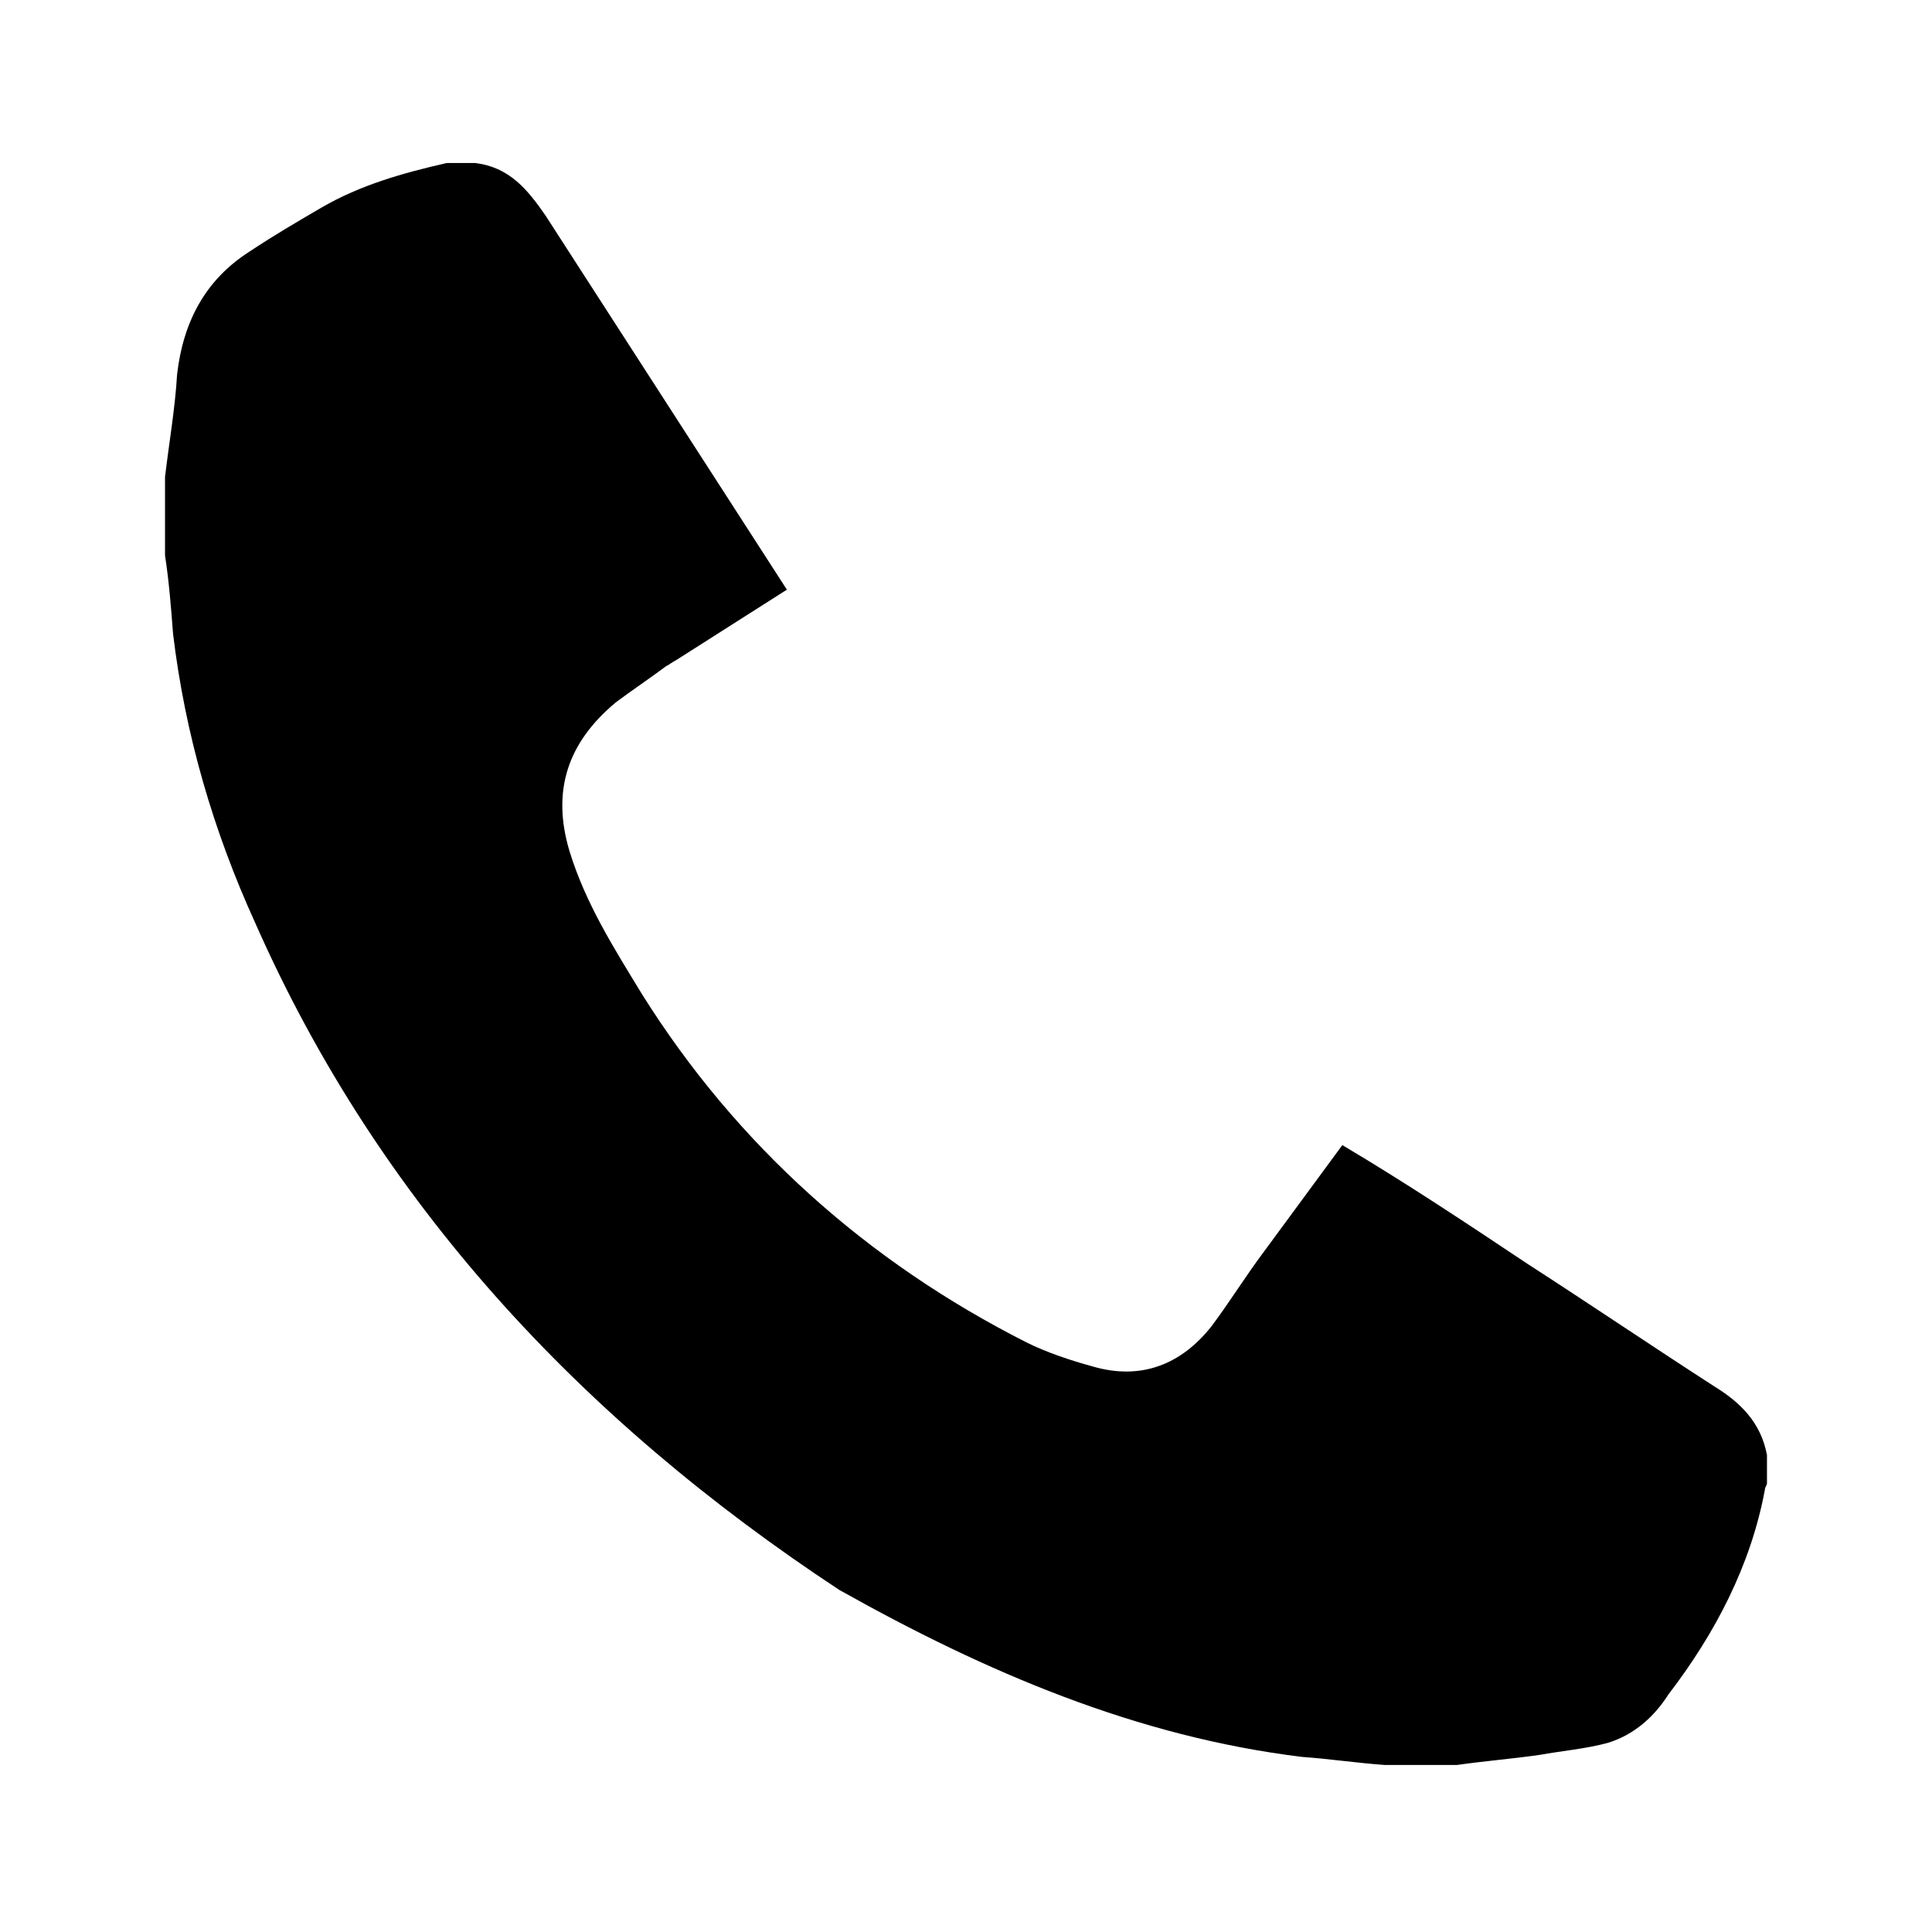
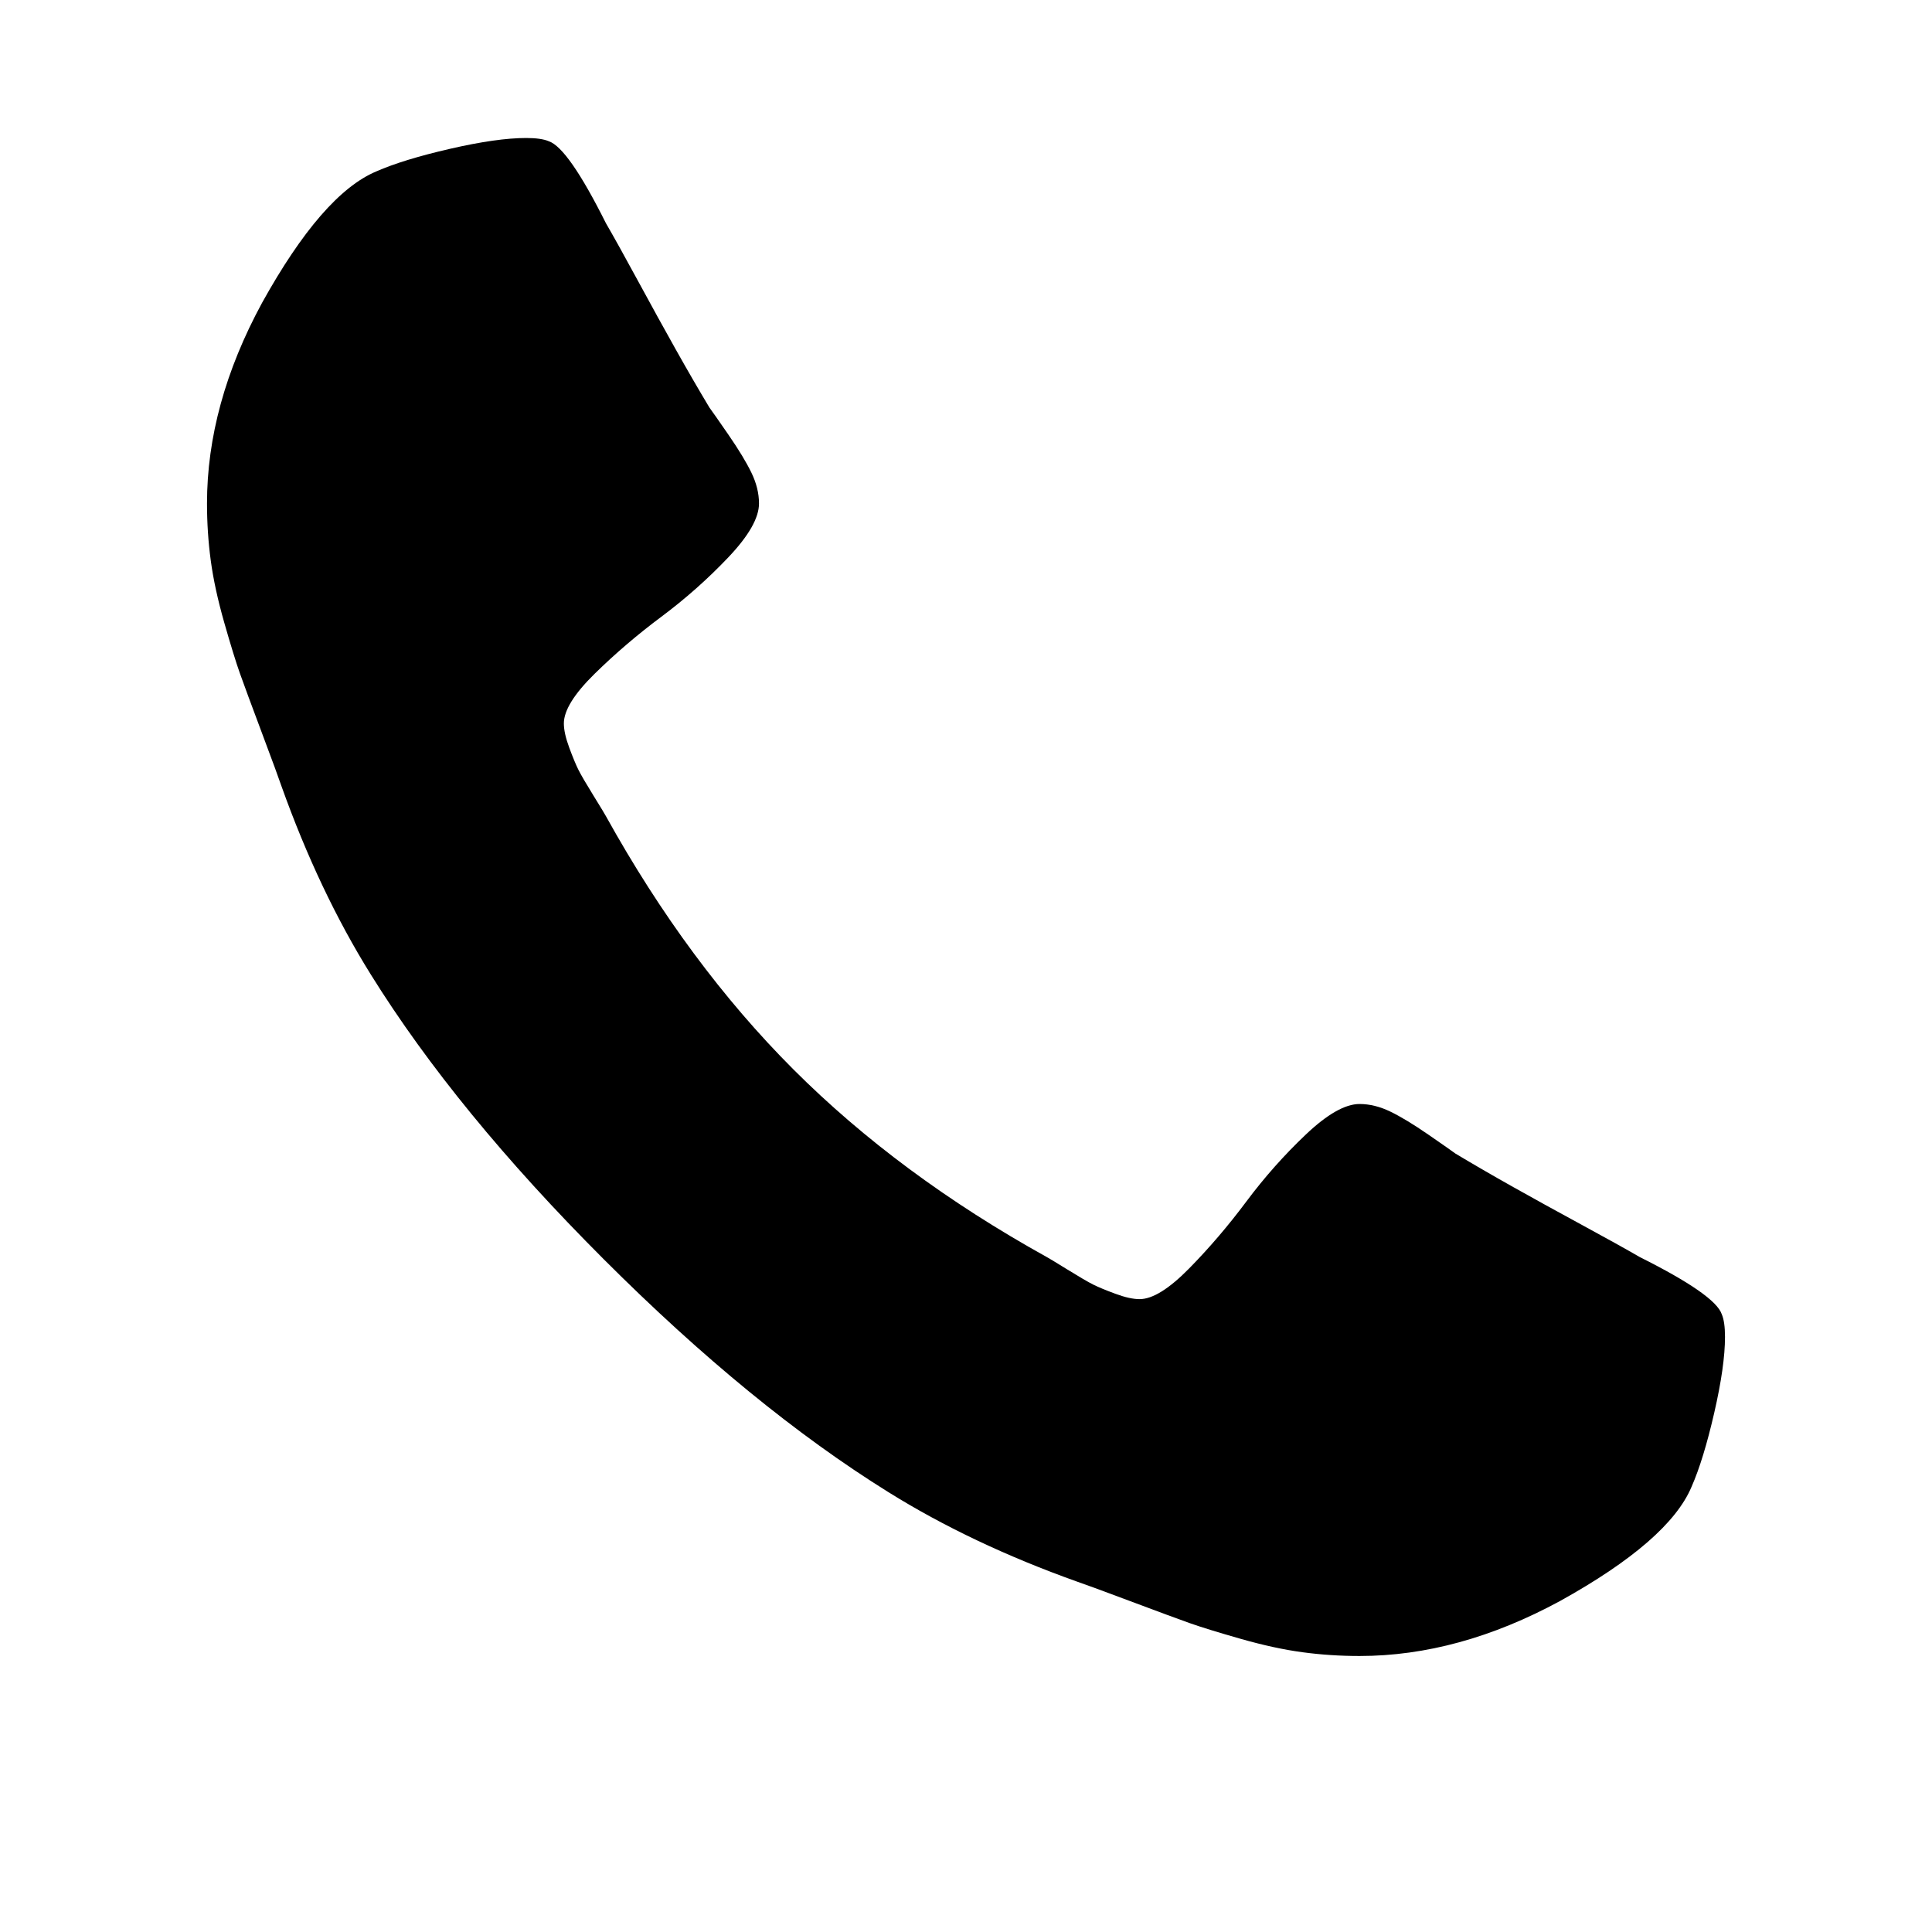
- <svg xmlns="http://www.w3.org/2000/svg" viewBox="0 0 96 96">
-   <path d="M27.1 10.7c-.9-1.3-1.8-2.4-3.5-2.6h-1.4c-2.2.5-4.3 1.1-6.2 2.2-1.2.7-2.4 1.4-3.6 2.2-2.2 1.4-3.3 3.5-3.6 6.1-.1 1.7-.4 3.4-.6 5.1v3.9c.2 1.3.3 2.6.4 3.9.6 5 2 9.8 4.1 14.4 6.1 13.8 16.1 24.6 29 33.1 7.3 4.1 14.8 7.3 23 8.3 1.4.1 2.7.3 4.1.4h3.6c1.4-.2 2.7-.3 4.1-.5 1.1-.2 2.3-.3 3.4-.6 1.3-.4 2.3-1.3 3-2.4 2.3-3 4.1-6.4 4.8-10.2 0-.1.1-.2.1-.3v-1.4c-.3-1.6-1.3-2.6-2.6-3.4-3.1-2-6.2-4.1-9.3-6.1-3-2-6-4-9.2-5.9l-3.9 5.3c-.9 1.2-1.7 2.5-2.6 3.7-1.5 1.9-3.5 2.7-5.9 2-1.1-.3-2.3-.7-3.3-1.2-7.9-4-14.4-9.8-19.1-17.3-1.4-2.3-2.8-4.5-3.6-7.1-.9-3-.1-5.4 2.3-7.4.8-.6 1.7-1.2 2.5-1.8.2-.1.3-.2.5-.3l5.5-3.5-12-18.6z" />
+ <svg xmlns="http://www.w3.org/2000/svg" width="1792" height="1792" viewBox="0 0 1792 1792">
+   <path d="M1600 1240q0 27-10 70.5t-21 68.5q-21 50-122 106-94 51-186 51-27 0-53-3.5t-57.5-12.5-47-14.5-55.5-20.5-49-18q-98-35-175-83-127-79-264-216t-216-264q-48-77-83-175-3-9-18-49t-20.5-55.5-14.5-47-12.5-57.5-3.5-53q0-92 51-186 56-101 106-122 25-11 68.5-21t70.5-10q14 0 21 3 18 6 53 76 11 19 30 54t35 63.5 31 53.5q3 4 17.5 25t21.5 35.5 7 28.5q0 20-28.5 50t-62 55-62 53-28.5 46q0 9 5 22.5t8.5 20.5 14 24 11.5 19q76 137 174 235t235 174q2 1 19 11.5t24 14 20.5 8.5 22.5 5q18 0 46-28.5t53-62 55-62 50-28.5q14 0 28.5 7t35.5 21.5 25 17.5q25 15 53.5 31t63.5 35 54 30q70 35 76 53 3 7 3 21z" />
</svg>
